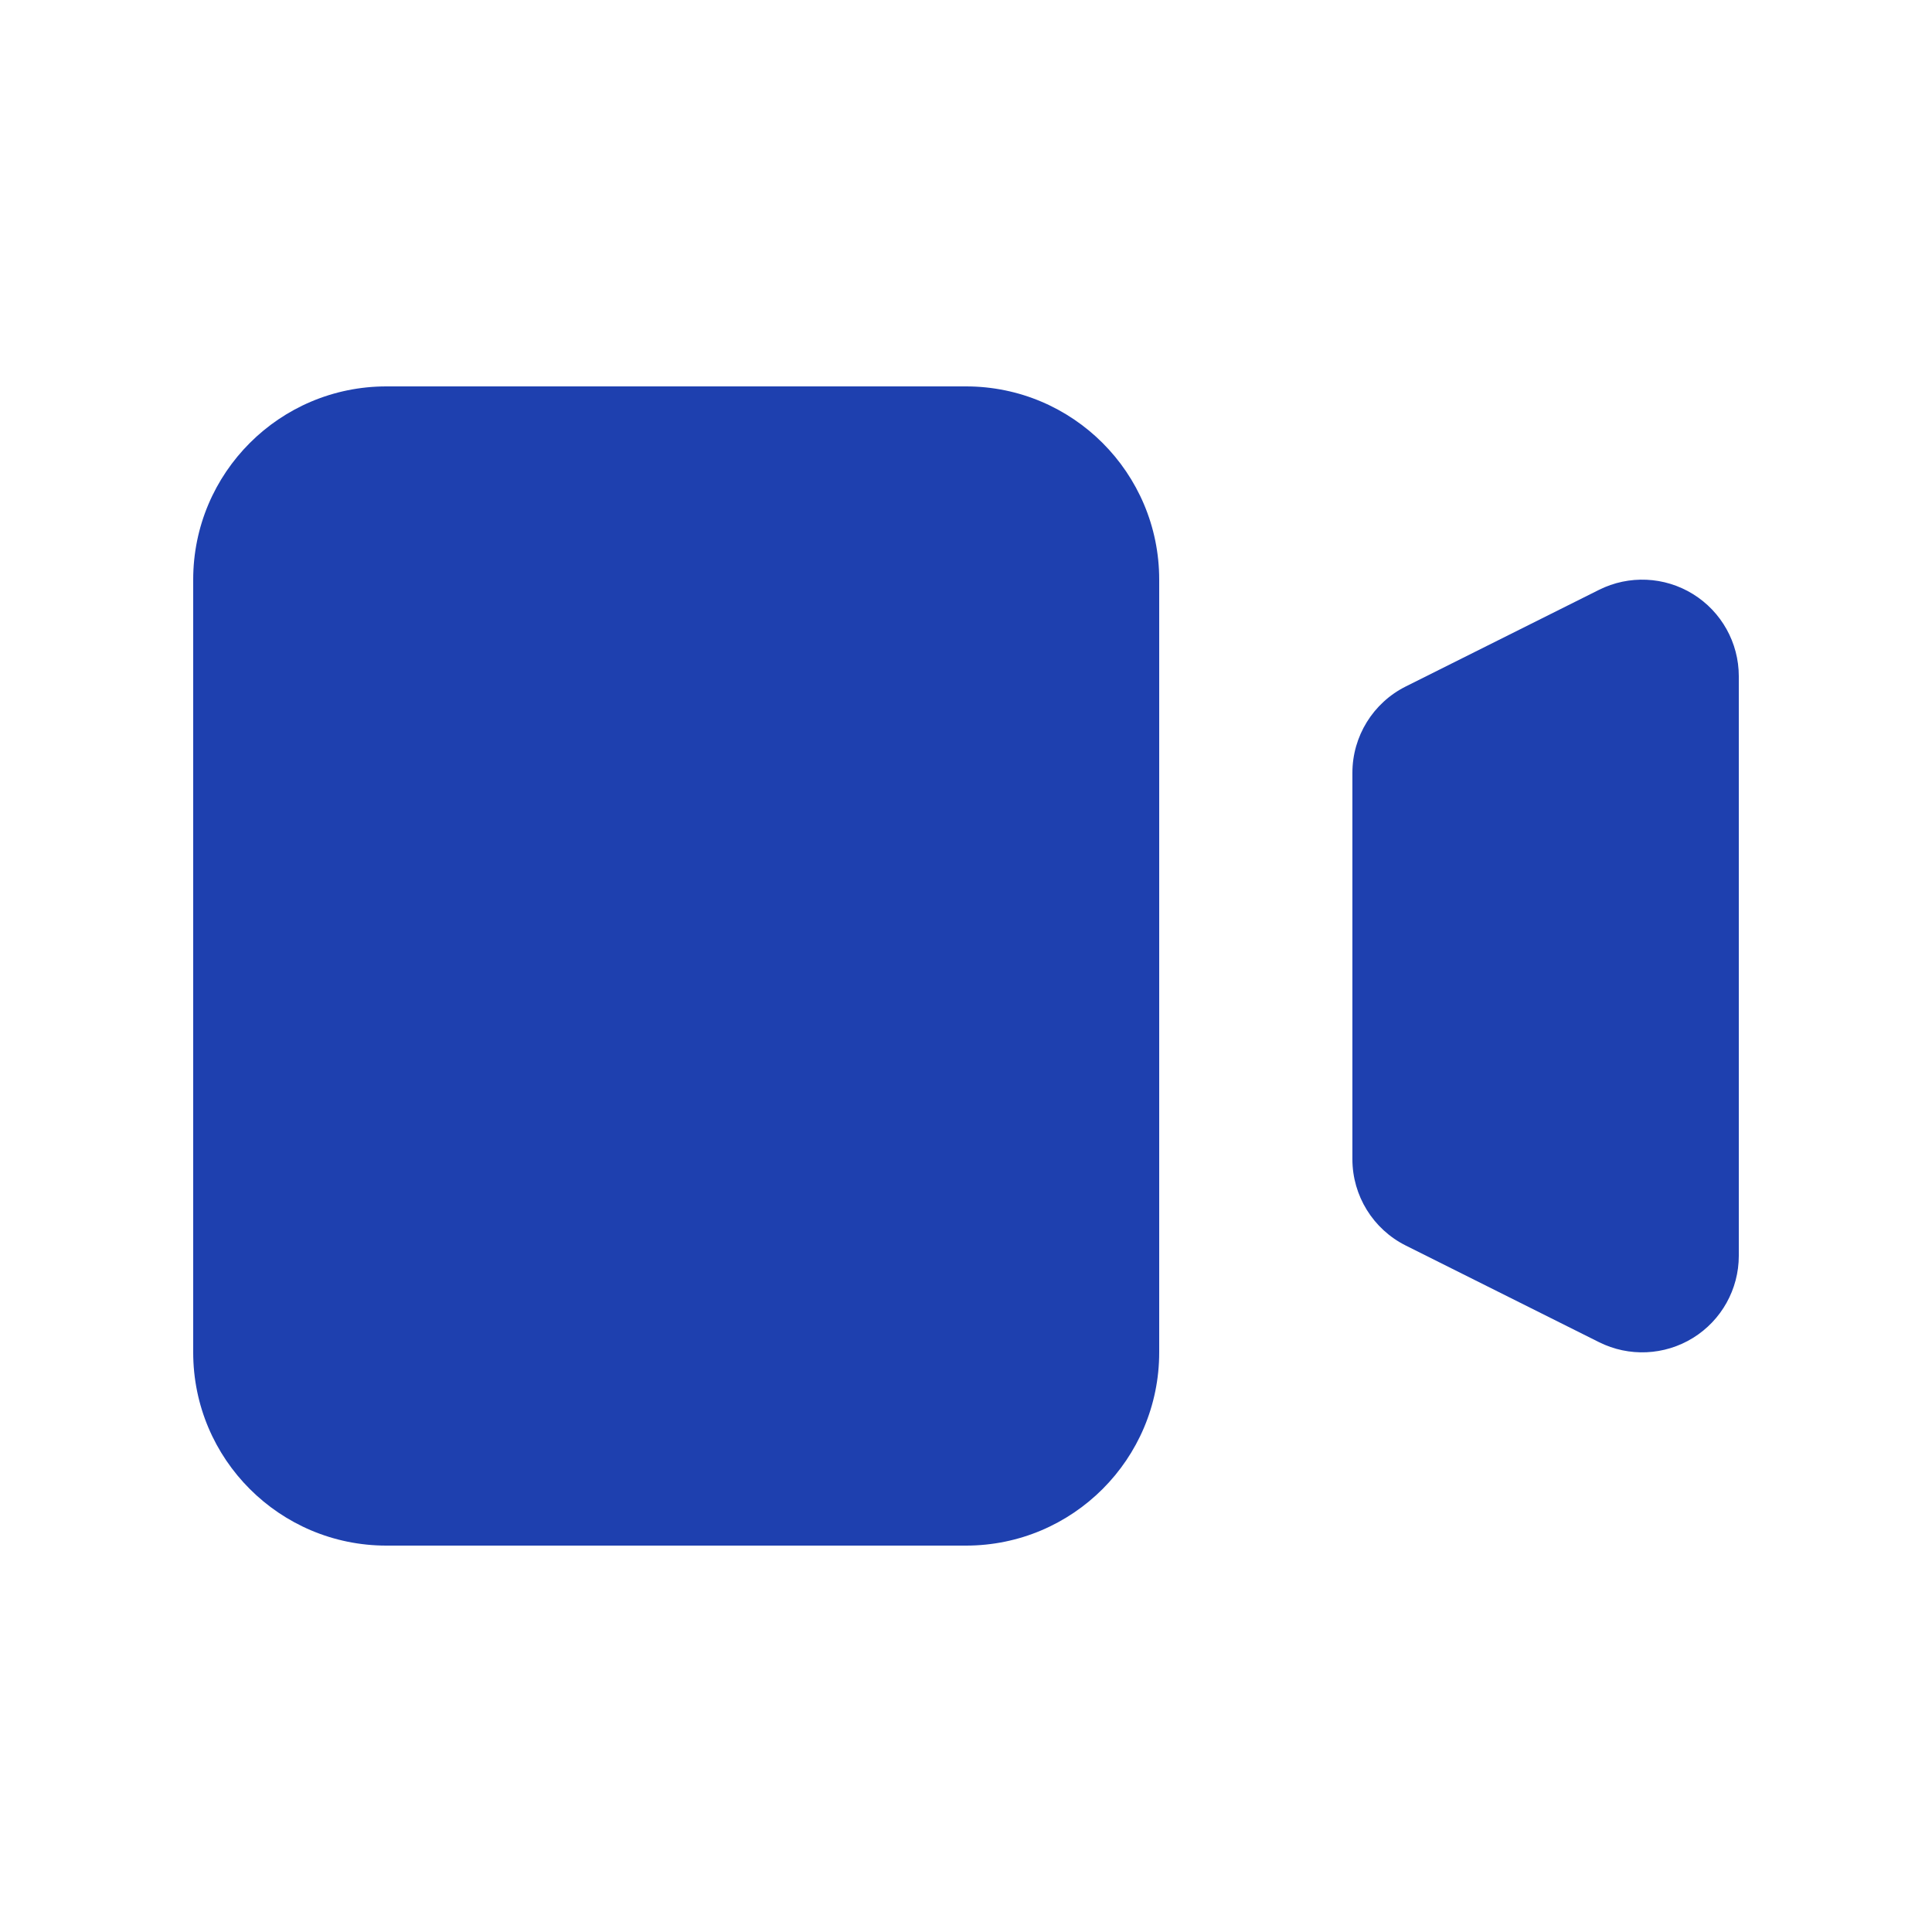
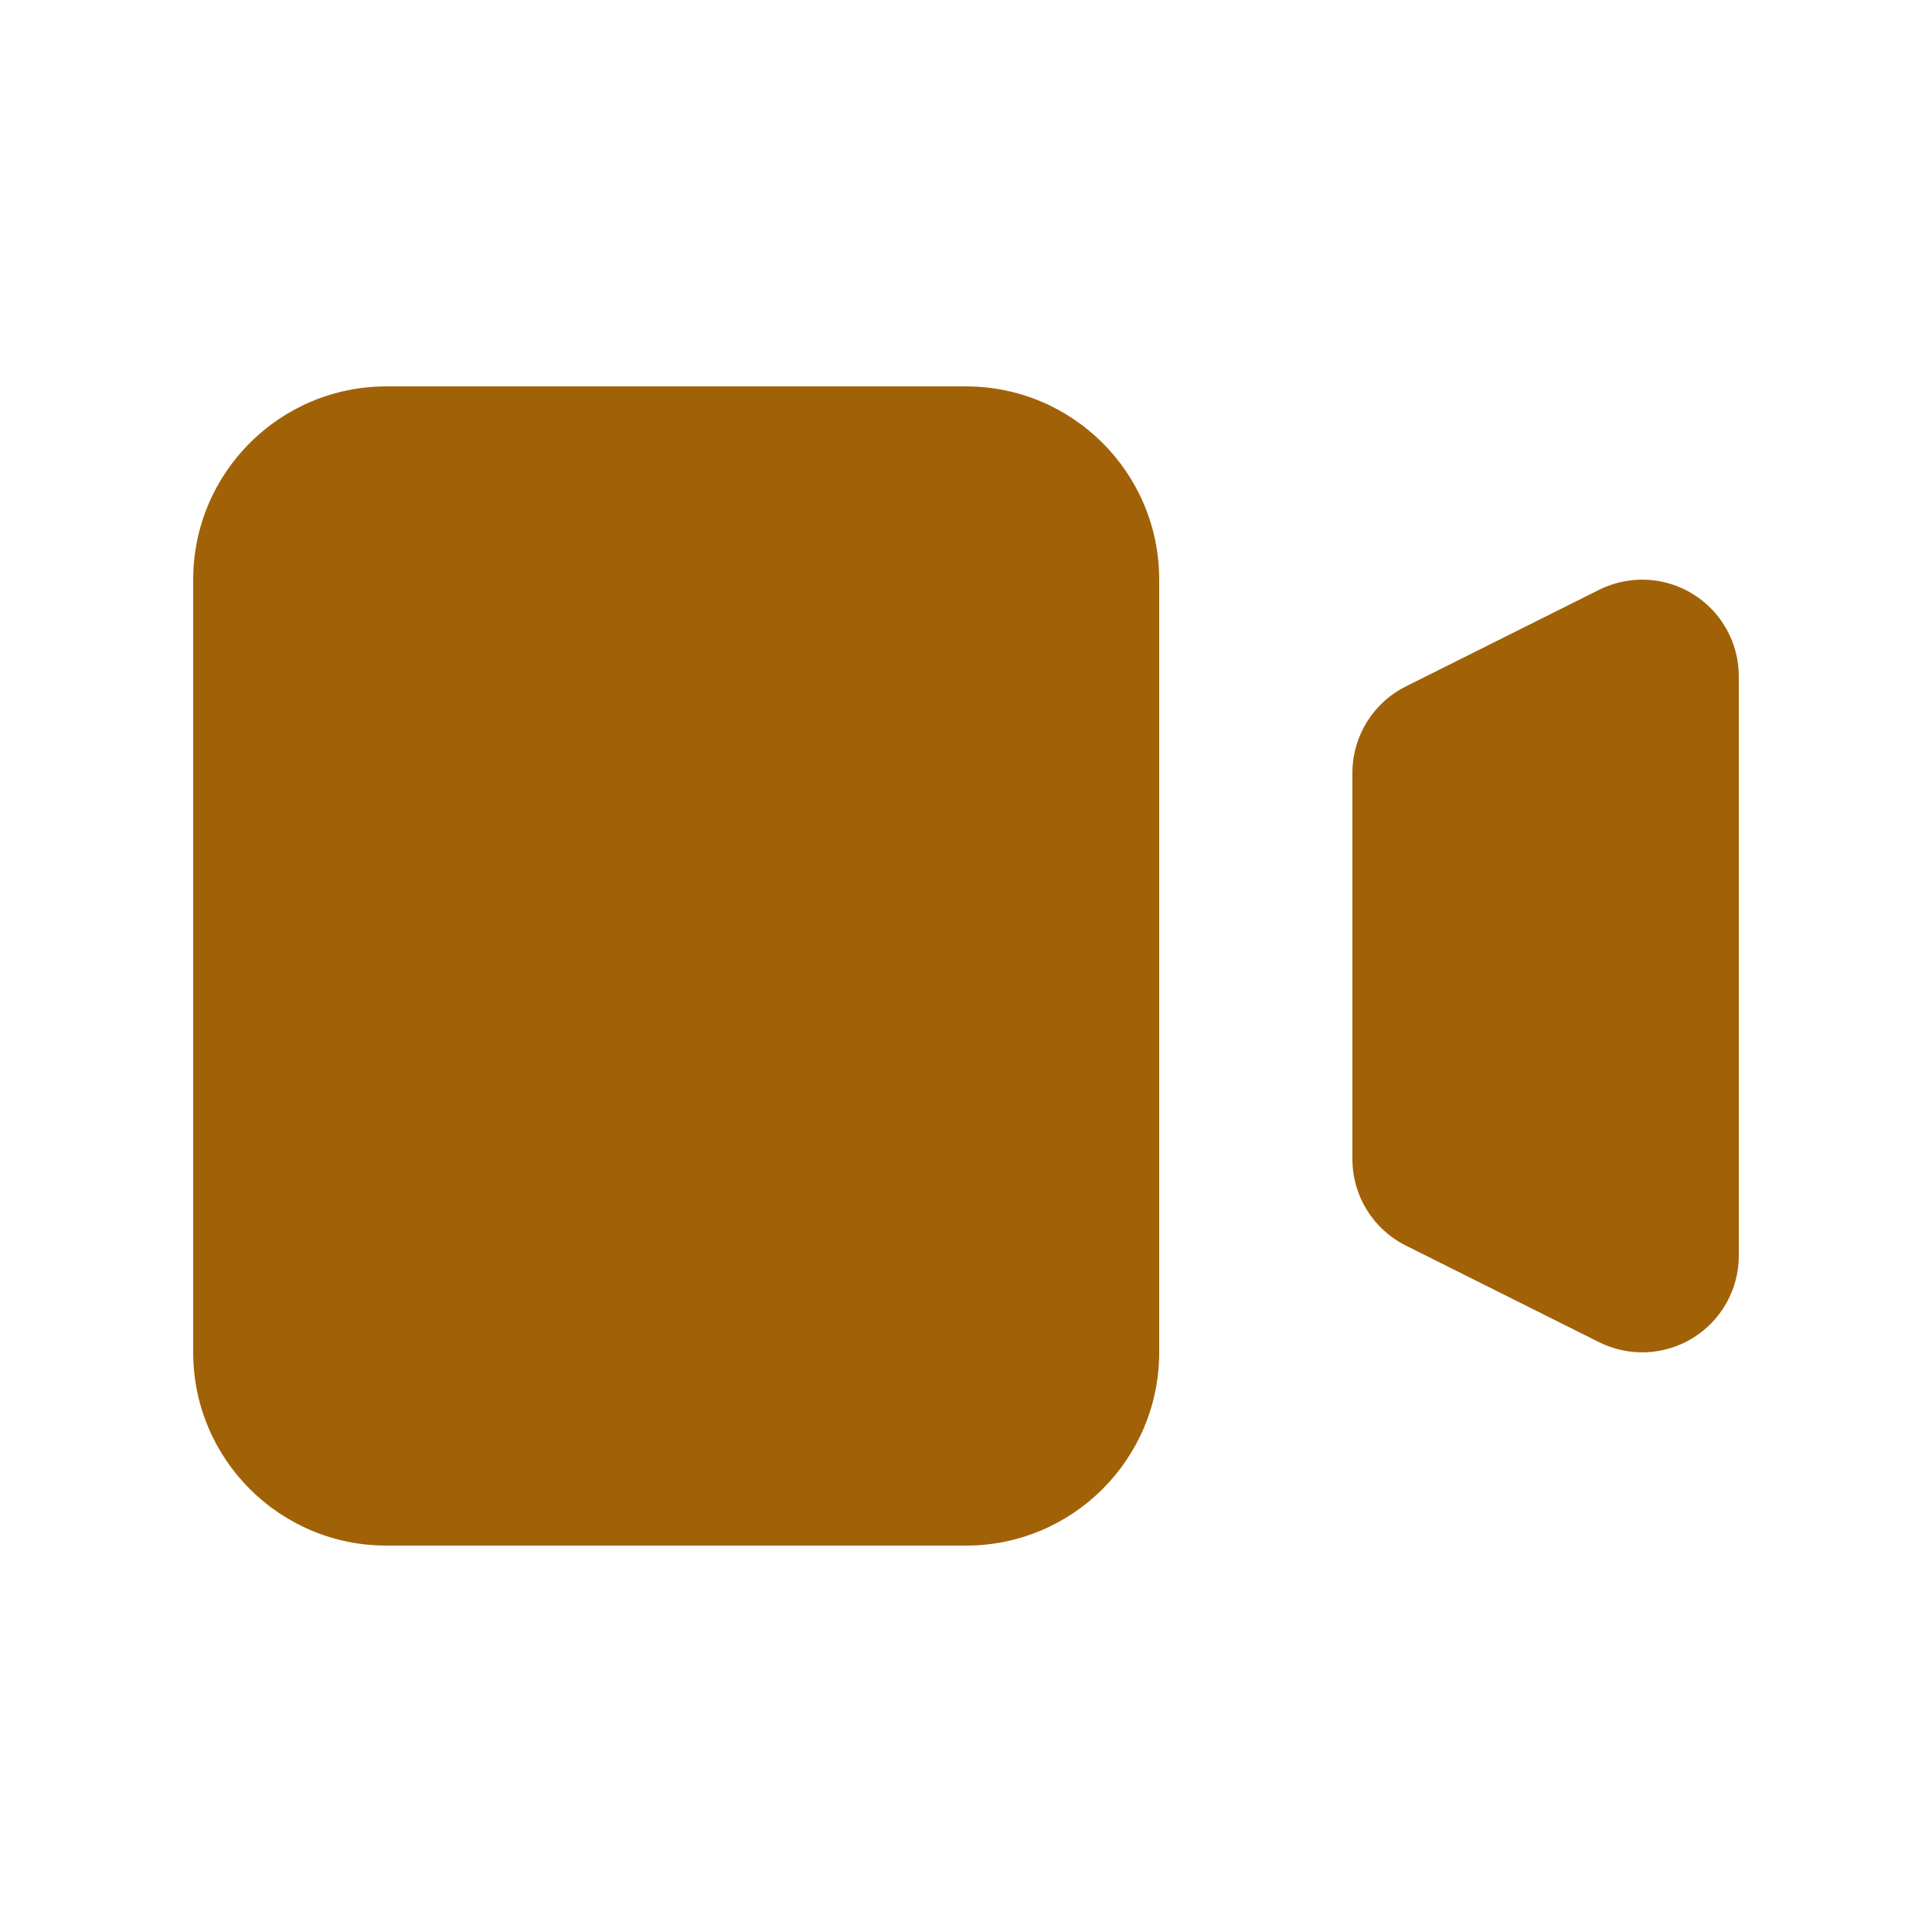
- <svg xmlns="http://www.w3.org/2000/svg" fill="#1e40af" viewBox="0 0 20 20" class="mr-1 w-3 h-3">
+ <svg xmlns="http://www.w3.org/2000/svg" fill="#a16207" viewBox="0 0 20 20" class="mr-1 w-3 h-3">
  <path d="M2 6a2 2 0 012-2h6a2 2 0 012 2v8a2 2 0 01-2 2H4a2 2 0 01-2-2V6zM14.553 7.106A1 1 0 0014 8v4a1 1 0 00.553.894l2 1A1 1 0 0018 13V7a1 1 0 00-1.447-.894l-2 1z" />
</svg>
